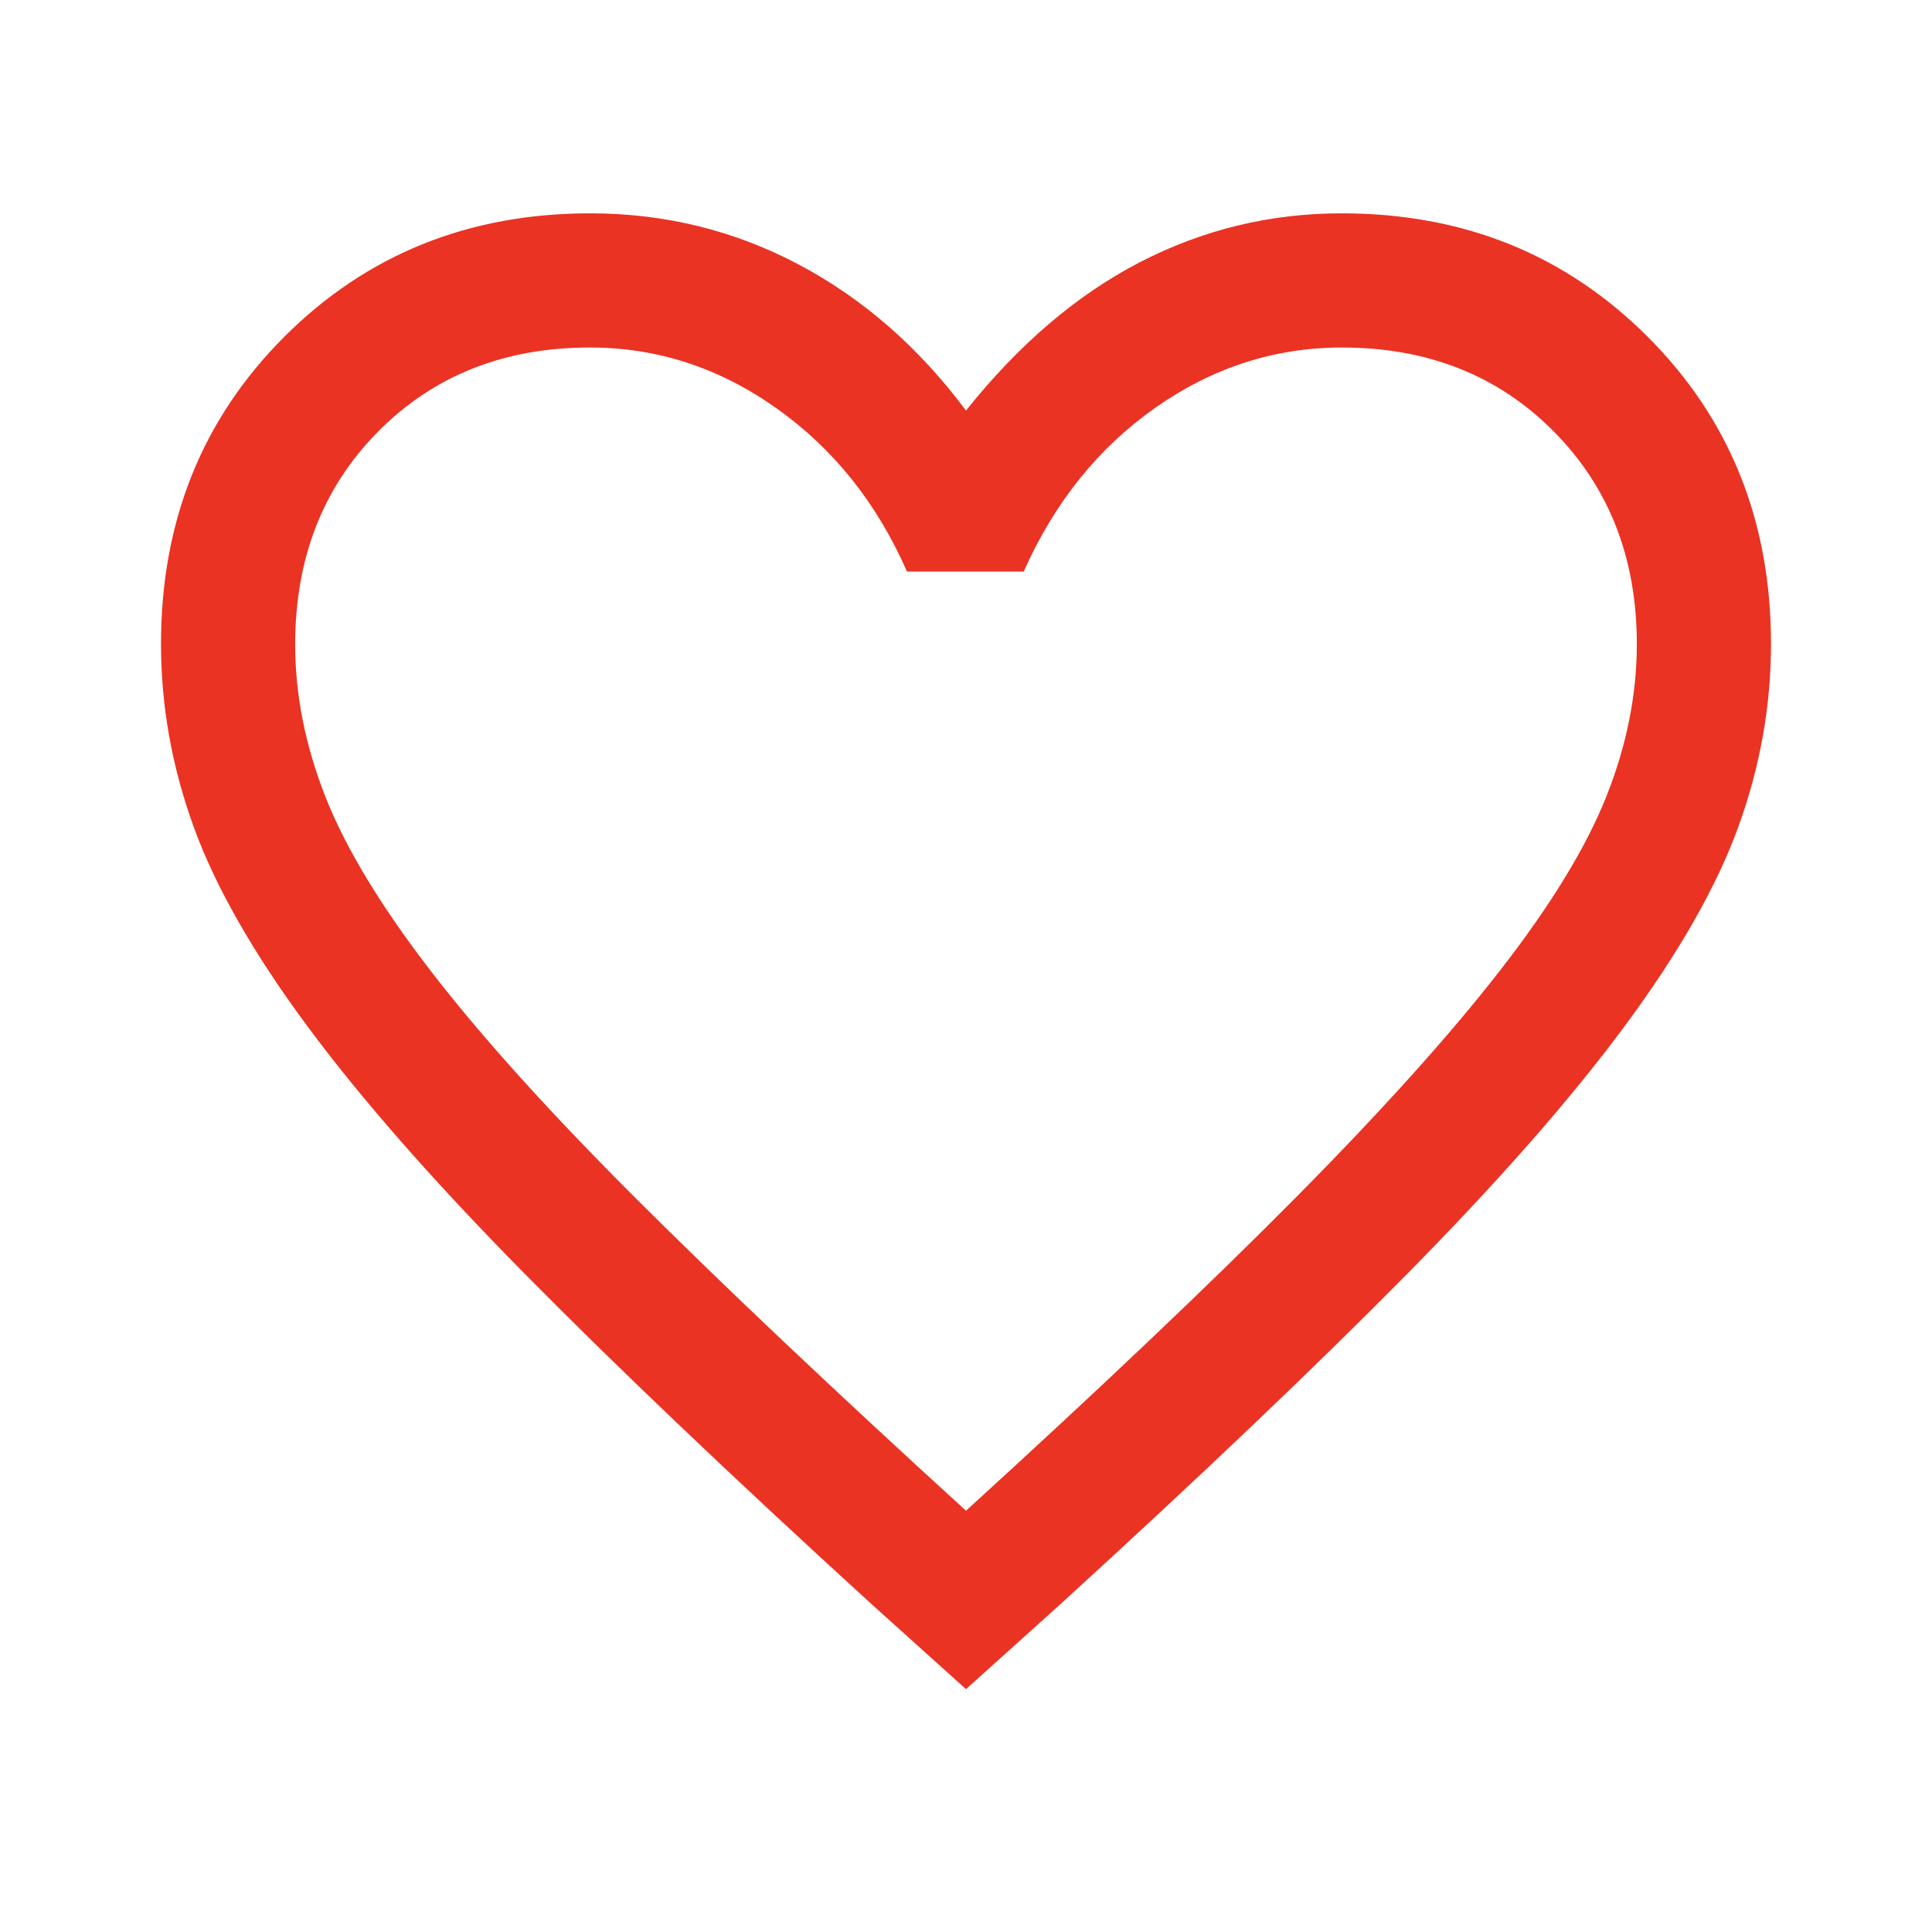
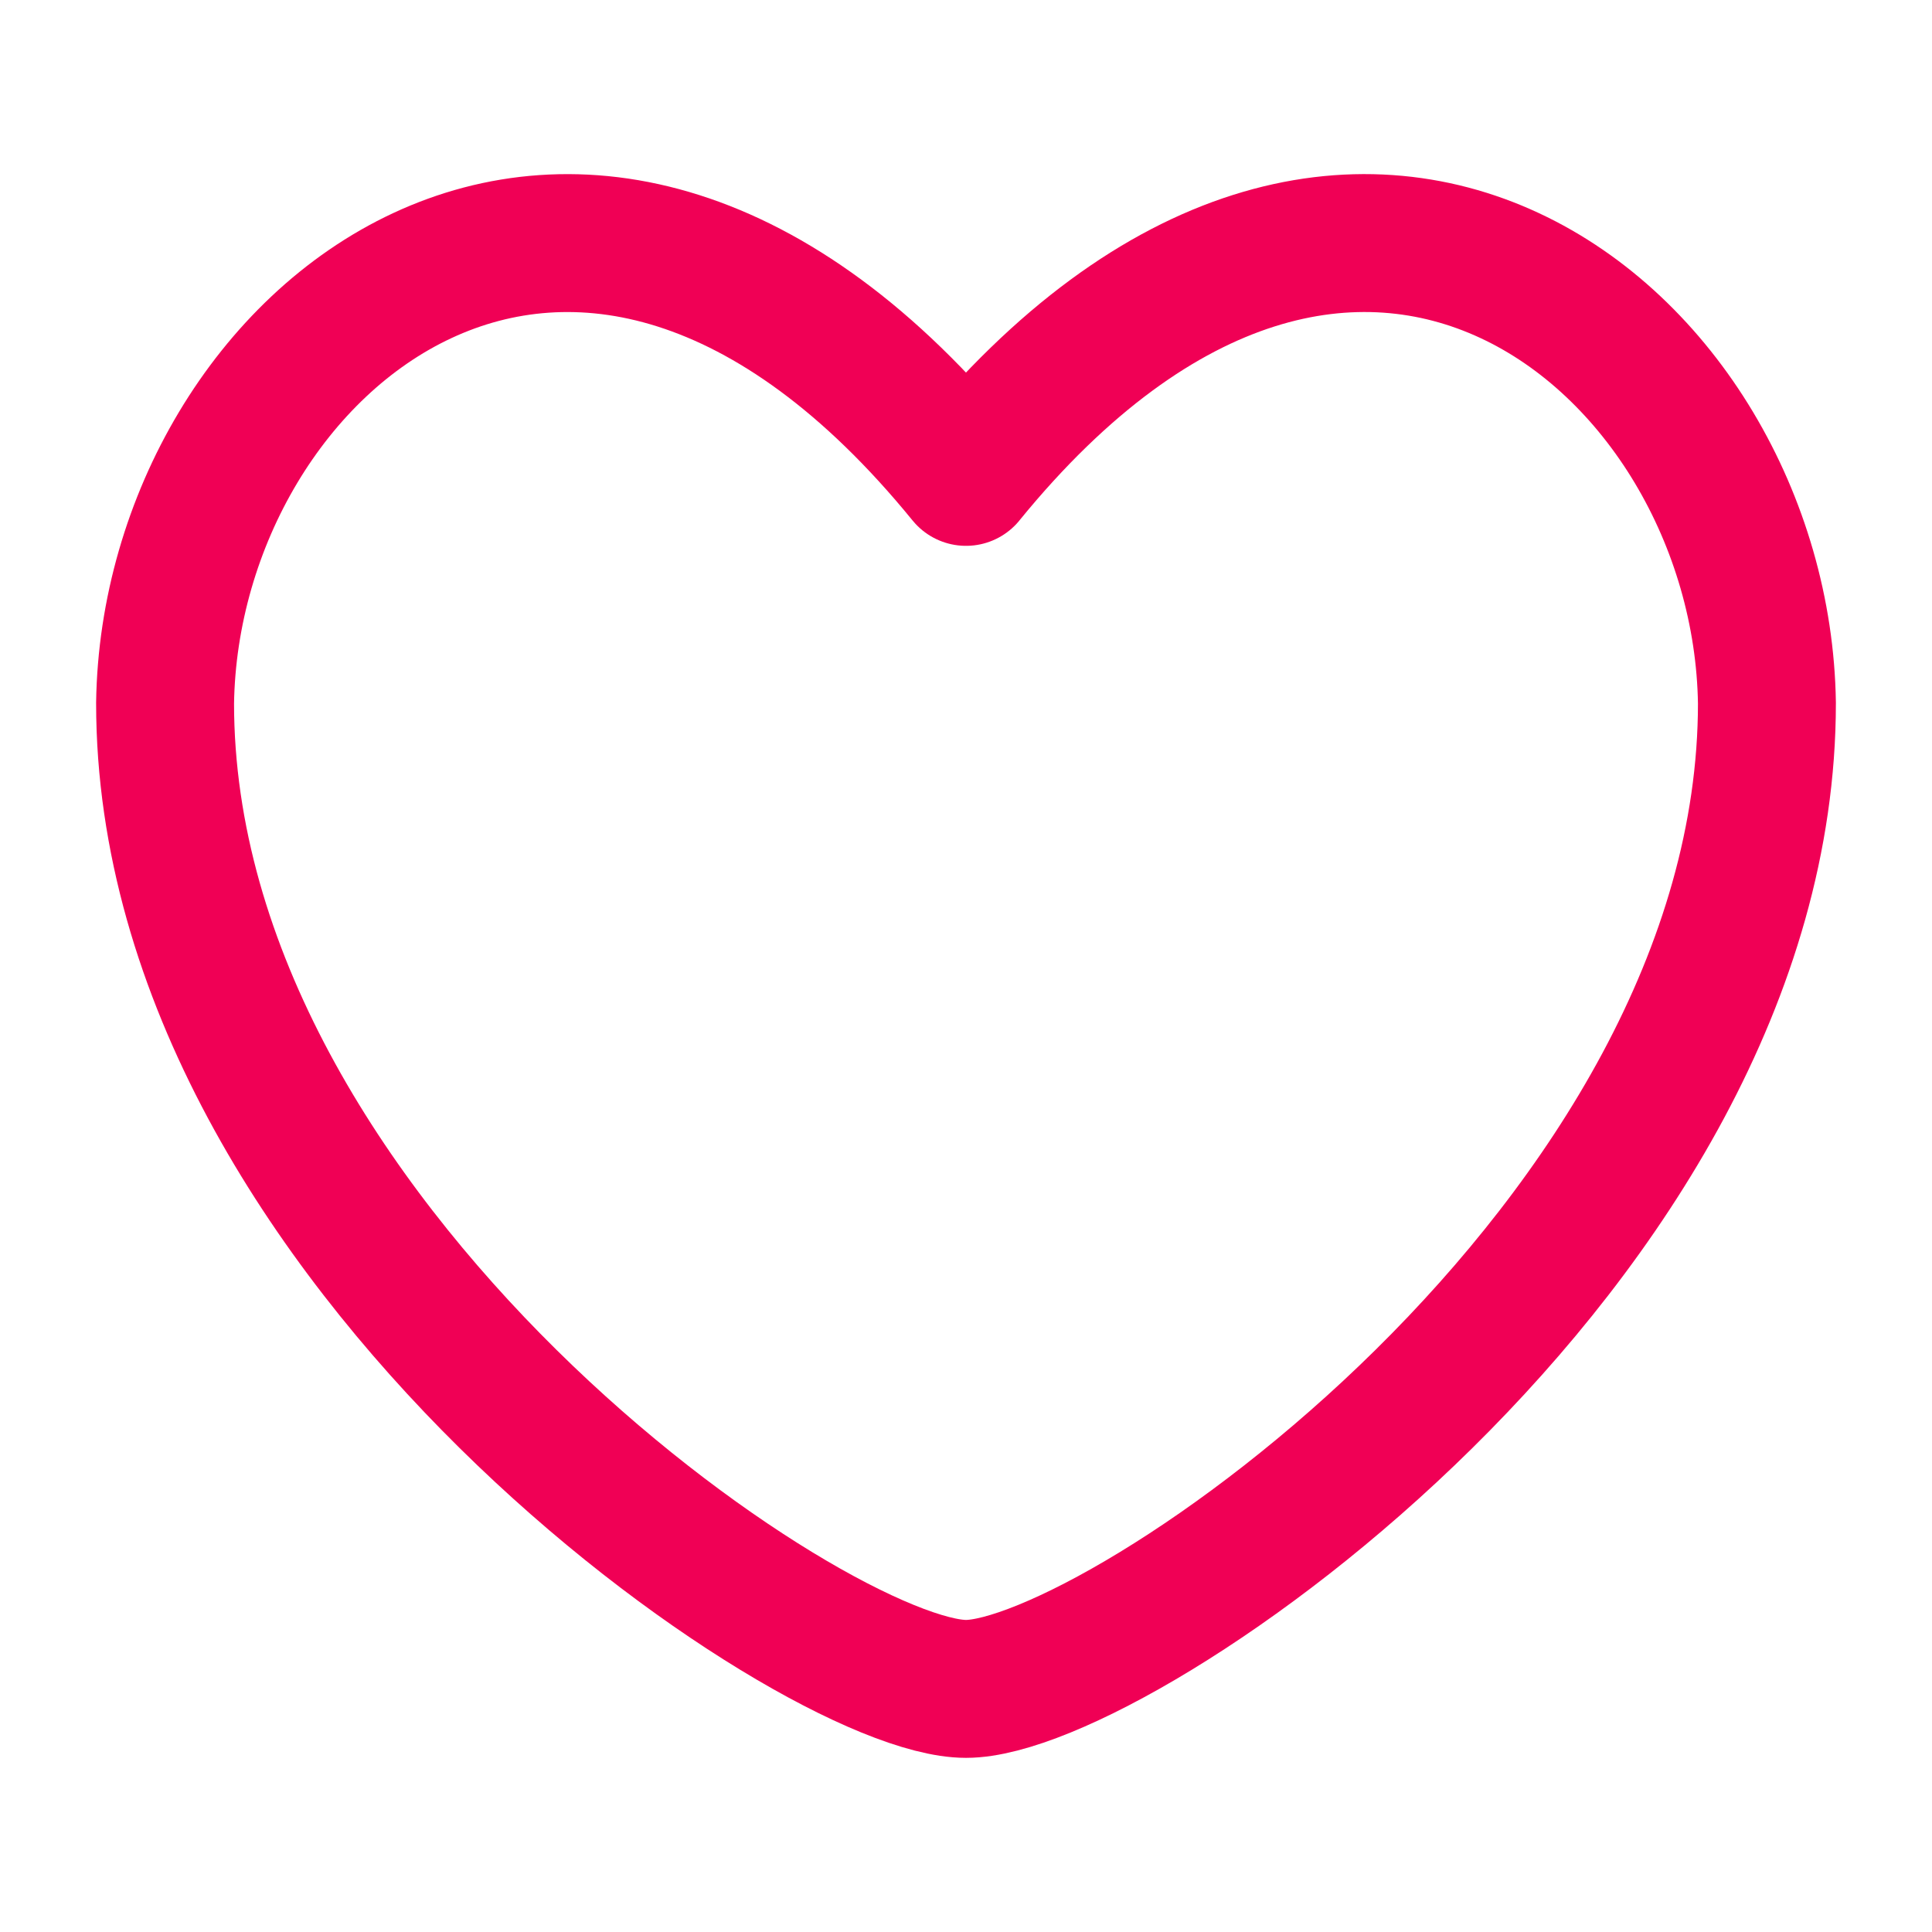
- <svg xmlns="http://www.w3.org/2000/svg" height="40px" viewBox="0 -960 960 960" width="40px" fill="#EA3323">
-   <path d="m480-120.67-46.67-42q-104.18-95.08-172.25-164.04Q193-395.67 152.67-450.17q-40.34-54.5-56.5-99.16Q80-594 80-640q0-91.44 61.33-152.72 61.34-61.28 152-61.28 55.34 0 103.34 25.33 48 25.34 83.33 72.67 39.33-49.33 86.33-73.67 47-24.33 100.34-24.33 90.66 0 152 61.28Q880-731.44 880-640q0 46-16.17 90.67-16.16 44.66-56.5 99.16-40.33 54.5-108.41 123.46-68.07 68.96-172.25 164.04l-46.67 42Zm0-88.66q99.49-90.67 163.75-155.5Q708-429.67 745.67-478.17q37.66-48.5 52.66-86.42t15-75.31q0-64.1-41.33-105.77-41.33-41.66-105.18-41.66-50.02 0-92.59 29.83-42.56 29.83-65.56 81.5h-58q-22.34-51-64.9-81.17-42.57-30.16-92.59-30.16-63.85 0-105.18 41.66-41.33 41.67-41.33 105.88 0 37.46 15 75.62 15 38.17 52.66 87Q252-428.33 316.67-363.83q64.66 64.5 163.33 154.5Zm0-289Z" />
+ <svg xmlns="http://www.w3.org/2000/svg" fill="none" viewBox="-1.285 -1.285 36 36" id="Heart--Streamline-Flex" height="36" width="36">
+   <g id="heart--reward-social-rating-media-heart-it-like-favorite-love">
+     <path id="Vector" stroke="#f00055" stroke-linecap="round" stroke-linejoin="round" d="M16.715 7.601C9.504 -1.247 1.891 5.04 1.791 11.816c0 10.089 12.071 18.369 14.924 18.369 2.853 0 14.924 -8.281 14.924 -18.369 -0.1 -6.777 -7.713 -13.063 -14.924 -4.216Z" stroke-width="2.57" />
+   </g>
</svg>
